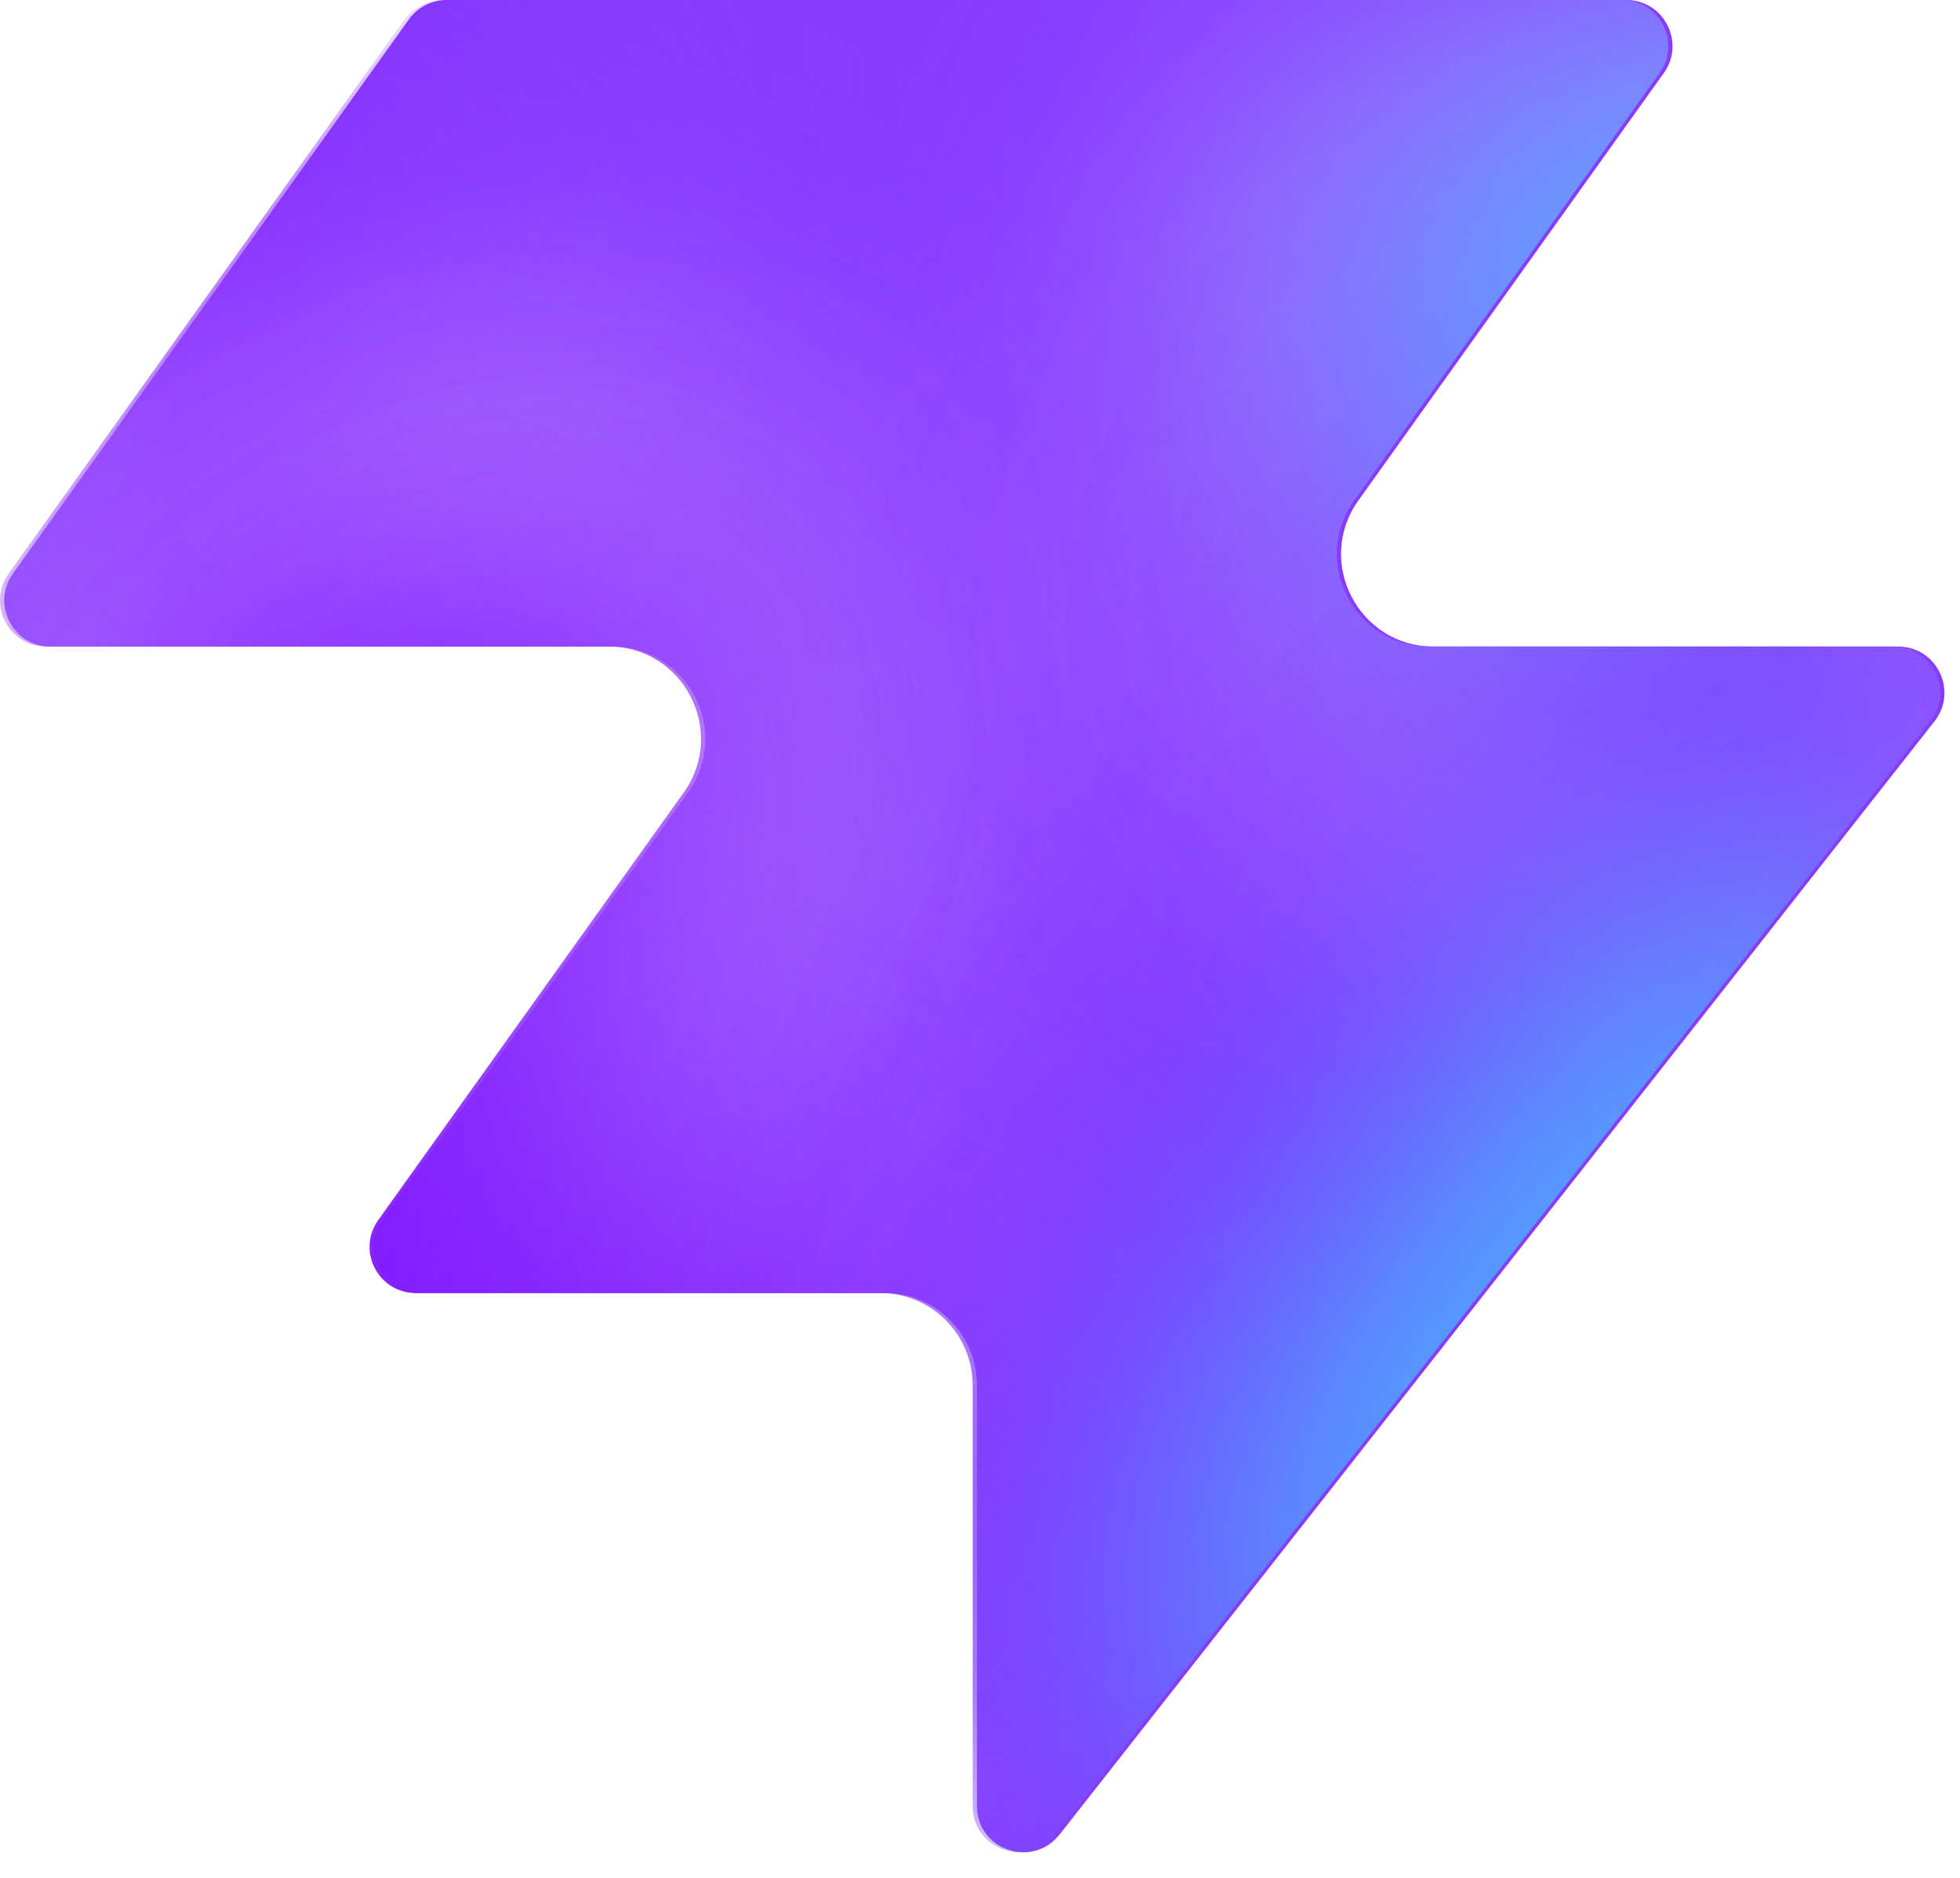
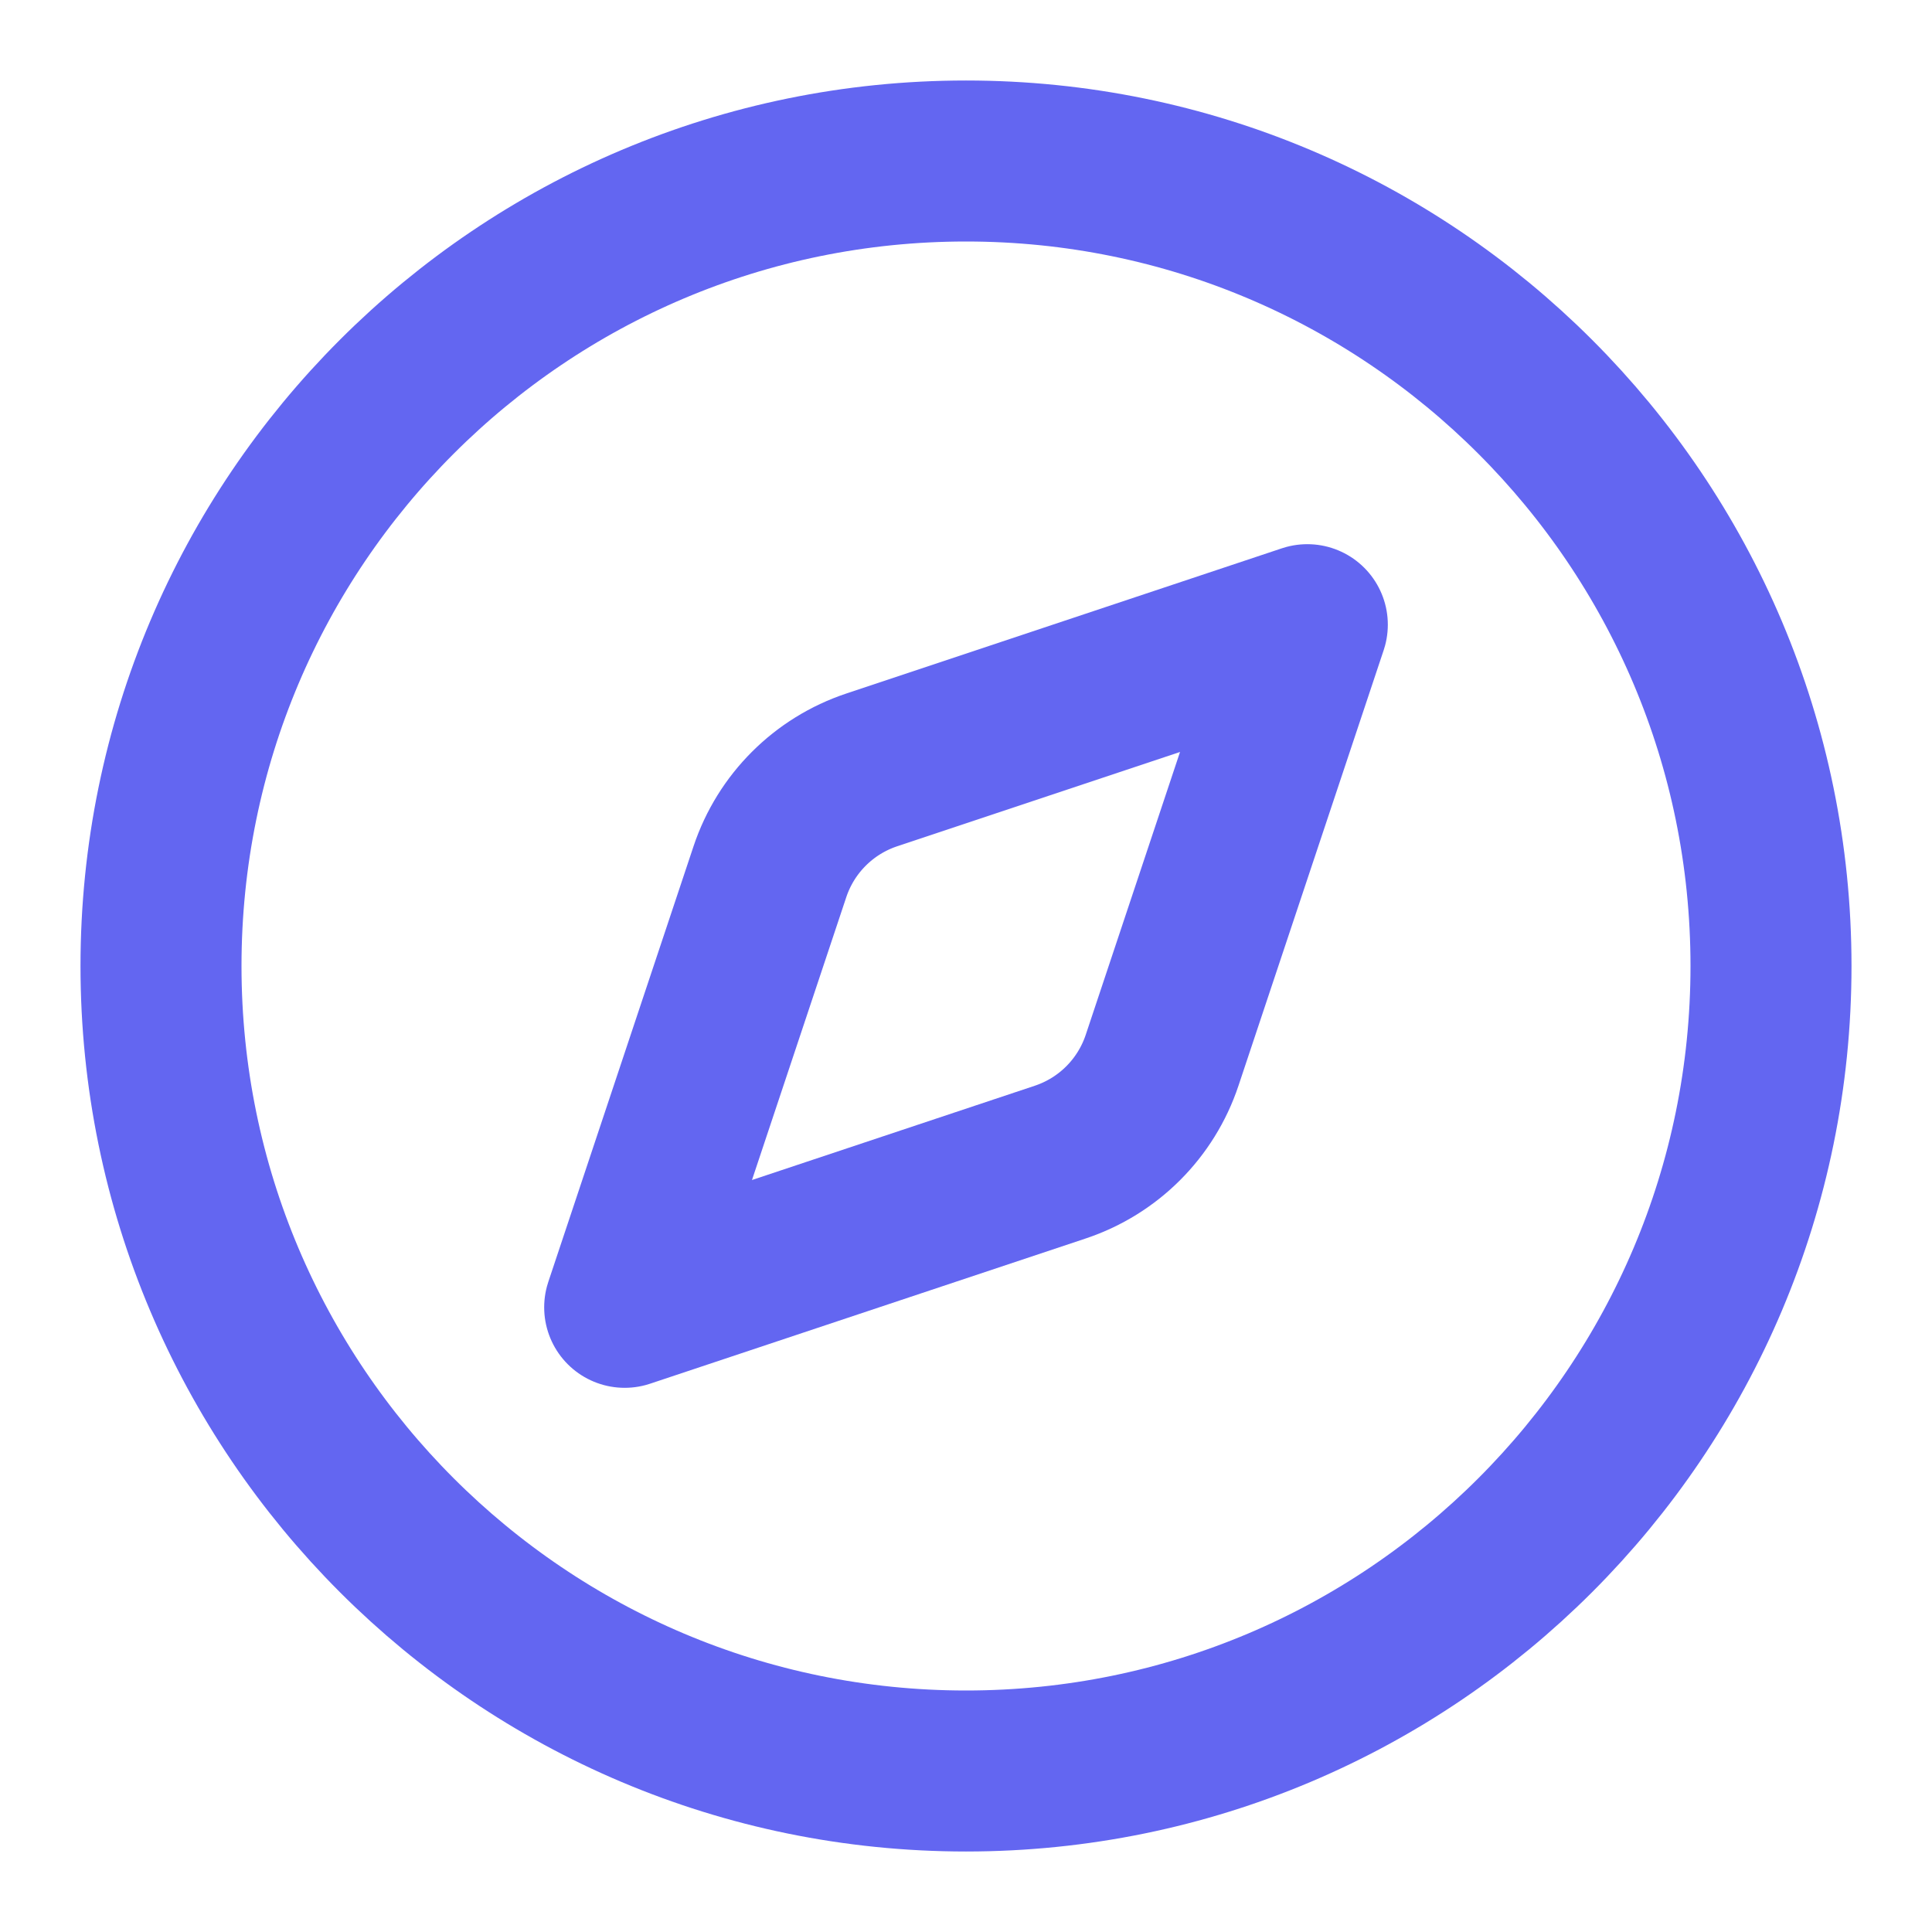
- <svg xmlns="http://www.w3.org/2000/svg" width="48" height="46" fill="none" viewBox="0 0 48 46">
-   <path fill="#863bff" d="M25.946 44.938c-.664.845-2.021.375-2.021-.698V33.937a2.26 2.26 0 0 0-2.262-2.262H10.287c-.92 0-1.456-1.04-.92-1.788l7.48-10.471c1.07-1.497 0-3.578-1.842-3.578H1.237c-.92 0-1.456-1.04-.92-1.788L10.013.474c.214-.297.556-.474.92-.474h28.894c.92 0 1.456 1.04.92 1.788l-7.48 10.471c-1.07 1.498 0 3.579 1.842 3.579h11.377c.943 0 1.473 1.088.89 1.83L25.947 44.94z" style="fill:#863bff;fill:color(display-p3 .525 .23 1);fill-opacity:1" />
-   <mask id="a" width="48" height="46" x="0" y="0" maskUnits="userSpaceOnUse" style="mask-type:alpha">
-     <path fill="#000" d="M25.842 44.938c-.664.844-2.021.375-2.021-.698V33.937a2.26 2.26 0 0 0-2.262-2.262H10.183c-.92 0-1.456-1.04-.92-1.788l7.48-10.471c1.07-1.498 0-3.579-1.842-3.579H1.133c-.92 0-1.456-1.04-.92-1.787L9.91.473c.214-.297.556-.474.92-.474h28.894c.92 0 1.456 1.04.92 1.788l-7.48 10.471c-1.07 1.498 0 3.578 1.842 3.578h11.377c.943 0 1.473 1.088.89 1.832L25.843 44.94z" style="fill:#000;fill-opacity:1" />
-   </mask>
-   <g mask="url(#a)">
-     <g filter="url(#b)">
-       <ellipse cx="5.508" cy="14.704" fill="#ede6ff" rx="5.508" ry="14.704" style="fill:#ede6ff;fill:color(display-p3 .927 .903 1);fill-opacity:1" transform="matrix(.00324 1 1 -.00324 -4.47 31.516)" />
-     </g>
-     <g filter="url(#c)">
-       <ellipse cx="10.399" cy="29.851" fill="#ede6ff" rx="10.399" ry="29.851" style="fill:#ede6ff;fill:color(display-p3 .927 .903 1);fill-opacity:1" transform="matrix(.00324 1 1 -.00324 -39.328 7.883)" />
-     </g>
-     <g filter="url(#d)">
-       <ellipse cx="5.508" cy="30.487" fill="#7e14ff" rx="5.508" ry="30.487" style="fill:#7e14ff;fill:color(display-p3 .492 .077 1);fill-opacity:1" transform="rotate(89.814 -25.913 -14.639)scale(1 -1)" />
-     </g>
-     <g filter="url(#e)">
-       <ellipse cx="5.508" cy="30.599" fill="#7e14ff" rx="5.508" ry="30.599" style="fill:#7e14ff;fill:color(display-p3 .492 .077 1);fill-opacity:1" transform="rotate(89.814 -32.644 -3.334)scale(1 -1)" />
-     </g>
-     <g filter="url(#f)">
-       <ellipse cx="5.508" cy="30.599" fill="#7e14ff" rx="5.508" ry="30.599" style="fill:#7e14ff;fill:color(display-p3 .492 .077 1);fill-opacity:1" transform="matrix(.00324 1 1 -.00324 -34.34 30.47)" />
-     </g>
-     <g filter="url(#g)">
-       <ellipse cx="14.072" cy="22.078" fill="#ede6ff" rx="14.072" ry="22.078" style="fill:#ede6ff;fill:color(display-p3 .927 .903 1);fill-opacity:1" transform="rotate(93.35 24.506 48.493)scale(-1 1)" />
-     </g>
-     <g filter="url(#h)">
-       <ellipse cx="3.47" cy="21.501" fill="#7e14ff" rx="3.47" ry="21.501" style="fill:#7e14ff;fill:color(display-p3 .492 .077 1);fill-opacity:1" transform="rotate(89.009 28.708 47.59)scale(-1 1)" />
-     </g>
-     <g filter="url(#i)">
-       <ellipse cx="3.47" cy="21.501" fill="#7e14ff" rx="3.47" ry="21.501" style="fill:#7e14ff;fill:color(display-p3 .492 .077 1);fill-opacity:1" transform="rotate(89.009 28.708 47.59)scale(-1 1)" />
-     </g>
-     <g filter="url(#j)">
-       <ellipse cx=".387" cy="8.972" fill="#7e14ff" rx="4.407" ry="29.108" style="fill:#7e14ff;fill:color(display-p3 .492 .077 1);fill-opacity:1" transform="rotate(39.51 .387 8.972)" />
-     </g>
-     <g filter="url(#k)">
-       <ellipse cx="47.523" cy="-6.092" fill="#7e14ff" rx="4.407" ry="29.108" style="fill:#7e14ff;fill:color(display-p3 .492 .077 1);fill-opacity:1" transform="rotate(37.892 47.523 -6.092)" />
-     </g>
-     <g filter="url(#l)">
-       <ellipse cx="41.412" cy="6.333" fill="#47bfff" rx="5.971" ry="9.665" style="fill:#47bfff;fill:color(display-p3 .28 .748 1);fill-opacity:1" transform="rotate(37.892 41.412 6.333)" />
-     </g>
-     <g filter="url(#m)">
-       <ellipse cx="-1.879" cy="38.332" fill="#7e14ff" rx="4.407" ry="29.108" style="fill:#7e14ff;fill:color(display-p3 .492 .077 1);fill-opacity:1" transform="rotate(37.892 -1.88 38.332)" />
-     </g>
-     <g filter="url(#n)">
-       <ellipse cx="-1.879" cy="38.332" fill="#7e14ff" rx="4.407" ry="29.108" style="fill:#7e14ff;fill:color(display-p3 .492 .077 1);fill-opacity:1" transform="rotate(37.892 -1.88 38.332)" />
-     </g>
-     <g filter="url(#o)">
-       <ellipse cx="35.651" cy="29.907" fill="#7e14ff" rx="4.407" ry="29.108" style="fill:#7e14ff;fill:color(display-p3 .492 .077 1);fill-opacity:1" transform="rotate(37.892 35.651 29.907)" />
-     </g>
-     <g filter="url(#p)">
-       <ellipse cx="38.418" cy="32.4" fill="#47bfff" rx="5.971" ry="15.297" style="fill:#47bfff;fill:color(display-p3 .28 .748 1);fill-opacity:1" transform="rotate(37.892 38.418 32.4)" />
-     </g>
-   </g>
-   <defs>
-     <filter id="b" width="60.045" height="41.654" x="-19.77" y="16.149" color-interpolation-filters="sRGB" filterUnits="userSpaceOnUse">
-       <feFlood flood-opacity="0" result="BackgroundImageFix" />
-       <feBlend in="SourceGraphic" in2="BackgroundImageFix" result="shape" />
-       <feGaussianBlur result="effect1_foregroundBlur_2002_17158" stdDeviation="7.659" />
-     </filter>
-     <filter id="c" width="90.34" height="51.437" x="-54.613" y="-7.533" color-interpolation-filters="sRGB" filterUnits="userSpaceOnUse">
-       <feFlood flood-opacity="0" result="BackgroundImageFix" />
-       <feBlend in="SourceGraphic" in2="BackgroundImageFix" result="shape" />
-       <feGaussianBlur result="effect1_foregroundBlur_2002_17158" stdDeviation="7.659" />
-     </filter>
-     <filter id="d" width="79.355" height="29.4" x="-49.64" y="2.03" color-interpolation-filters="sRGB" filterUnits="userSpaceOnUse">
-       <feFlood flood-opacity="0" result="BackgroundImageFix" />
-       <feBlend in="SourceGraphic" in2="BackgroundImageFix" result="shape" />
-       <feGaussianBlur result="effect1_foregroundBlur_2002_17158" stdDeviation="4.596" />
-     </filter>
-     <filter id="e" width="79.579" height="29.4" x="-45.045" y="20.029" color-interpolation-filters="sRGB" filterUnits="userSpaceOnUse">
-       <feFlood flood-opacity="0" result="BackgroundImageFix" />
-       <feBlend in="SourceGraphic" in2="BackgroundImageFix" result="shape" />
-       <feGaussianBlur result="effect1_foregroundBlur_2002_17158" stdDeviation="4.596" />
-     </filter>
-     <filter id="f" width="79.579" height="29.4" x="-43.513" y="21.178" color-interpolation-filters="sRGB" filterUnits="userSpaceOnUse">
-       <feFlood flood-opacity="0" result="BackgroundImageFix" />
-       <feBlend in="SourceGraphic" in2="BackgroundImageFix" result="shape" />
-       <feGaussianBlur result="effect1_foregroundBlur_2002_17158" stdDeviation="4.596" />
-     </filter>
-     <filter id="g" width="74.749" height="58.852" x="15.756" y="-17.901" color-interpolation-filters="sRGB" filterUnits="userSpaceOnUse">
-       <feFlood flood-opacity="0" result="BackgroundImageFix" />
-       <feBlend in="SourceGraphic" in2="BackgroundImageFix" result="shape" />
-       <feGaussianBlur result="effect1_foregroundBlur_2002_17158" stdDeviation="7.659" />
-     </filter>
-     <filter id="h" width="61.377" height="25.362" x="23.548" y="2.284" color-interpolation-filters="sRGB" filterUnits="userSpaceOnUse">
-       <feFlood flood-opacity="0" result="BackgroundImageFix" />
-       <feBlend in="SourceGraphic" in2="BackgroundImageFix" result="shape" />
-       <feGaussianBlur result="effect1_foregroundBlur_2002_17158" stdDeviation="4.596" />
-     </filter>
-     <filter id="i" width="61.377" height="25.362" x="23.548" y="2.284" color-interpolation-filters="sRGB" filterUnits="userSpaceOnUse">
-       <feFlood flood-opacity="0" result="BackgroundImageFix" />
-       <feBlend in="SourceGraphic" in2="BackgroundImageFix" result="shape" />
-       <feGaussianBlur result="effect1_foregroundBlur_2002_17158" stdDeviation="4.596" />
-     </filter>
-     <filter id="j" width="56.045" height="63.649" x="-27.636" y="-22.853" color-interpolation-filters="sRGB" filterUnits="userSpaceOnUse">
-       <feFlood flood-opacity="0" result="BackgroundImageFix" />
-       <feBlend in="SourceGraphic" in2="BackgroundImageFix" result="shape" />
-       <feGaussianBlur result="effect1_foregroundBlur_2002_17158" stdDeviation="4.596" />
-     </filter>
-     <filter id="k" width="54.814" height="64.646" x="20.116" y="-38.415" color-interpolation-filters="sRGB" filterUnits="userSpaceOnUse">
-       <feFlood flood-opacity="0" result="BackgroundImageFix" />
-       <feBlend in="SourceGraphic" in2="BackgroundImageFix" result="shape" />
-       <feGaussianBlur result="effect1_foregroundBlur_2002_17158" stdDeviation="4.596" />
-     </filter>
-     <filter id="l" width="33.541" height="35.313" x="24.641" y="-11.323" color-interpolation-filters="sRGB" filterUnits="userSpaceOnUse">
-       <feFlood flood-opacity="0" result="BackgroundImageFix" />
-       <feBlend in="SourceGraphic" in2="BackgroundImageFix" result="shape" />
-       <feGaussianBlur result="effect1_foregroundBlur_2002_17158" stdDeviation="4.596" />
-     </filter>
-     <filter id="m" width="54.814" height="64.646" x="-29.286" y="6.009" color-interpolation-filters="sRGB" filterUnits="userSpaceOnUse">
-       <feFlood flood-opacity="0" result="BackgroundImageFix" />
-       <feBlend in="SourceGraphic" in2="BackgroundImageFix" result="shape" />
-       <feGaussianBlur result="effect1_foregroundBlur_2002_17158" stdDeviation="4.596" />
-     </filter>
-     <filter id="n" width="54.814" height="64.646" x="-29.286" y="6.009" color-interpolation-filters="sRGB" filterUnits="userSpaceOnUse">
-       <feFlood flood-opacity="0" result="BackgroundImageFix" />
-       <feBlend in="SourceGraphic" in2="BackgroundImageFix" result="shape" />
-       <feGaussianBlur result="effect1_foregroundBlur_2002_17158" stdDeviation="4.596" />
-     </filter>
-     <filter id="o" width="54.814" height="64.646" x="8.244" y="-2.416" color-interpolation-filters="sRGB" filterUnits="userSpaceOnUse">
-       <feFlood flood-opacity="0" result="BackgroundImageFix" />
-       <feBlend in="SourceGraphic" in2="BackgroundImageFix" result="shape" />
-       <feGaussianBlur result="effect1_foregroundBlur_2002_17158" stdDeviation="4.596" />
-     </filter>
-     <filter id="p" width="39.409" height="43.623" x="18.713" y="10.588" color-interpolation-filters="sRGB" filterUnits="userSpaceOnUse">
-       <feFlood flood-opacity="0" result="BackgroundImageFix" />
-       <feBlend in="SourceGraphic" in2="BackgroundImageFix" result="shape" />
-       <feGaussianBlur result="effect1_foregroundBlur_2002_17158" stdDeviation="4.596" />
-     </filter>
-   </defs>
+ <svg xmlns="http://www.w3.org/2000/svg" width="24" height="24" viewBox="0 0 24 24" fill="none" stroke="#6366f1" stroke-width="2" stroke-linecap="round" stroke-linejoin="round">
+   <circle cx="12" cy="12" r="10" />
+   <path d="m16.24 7.76-1.804 5.411a2 2 0 0 1-1.265 1.265L7.76 16.24l1.804-5.411a2 2 0 0 1 1.265-1.265z" />
</svg>
